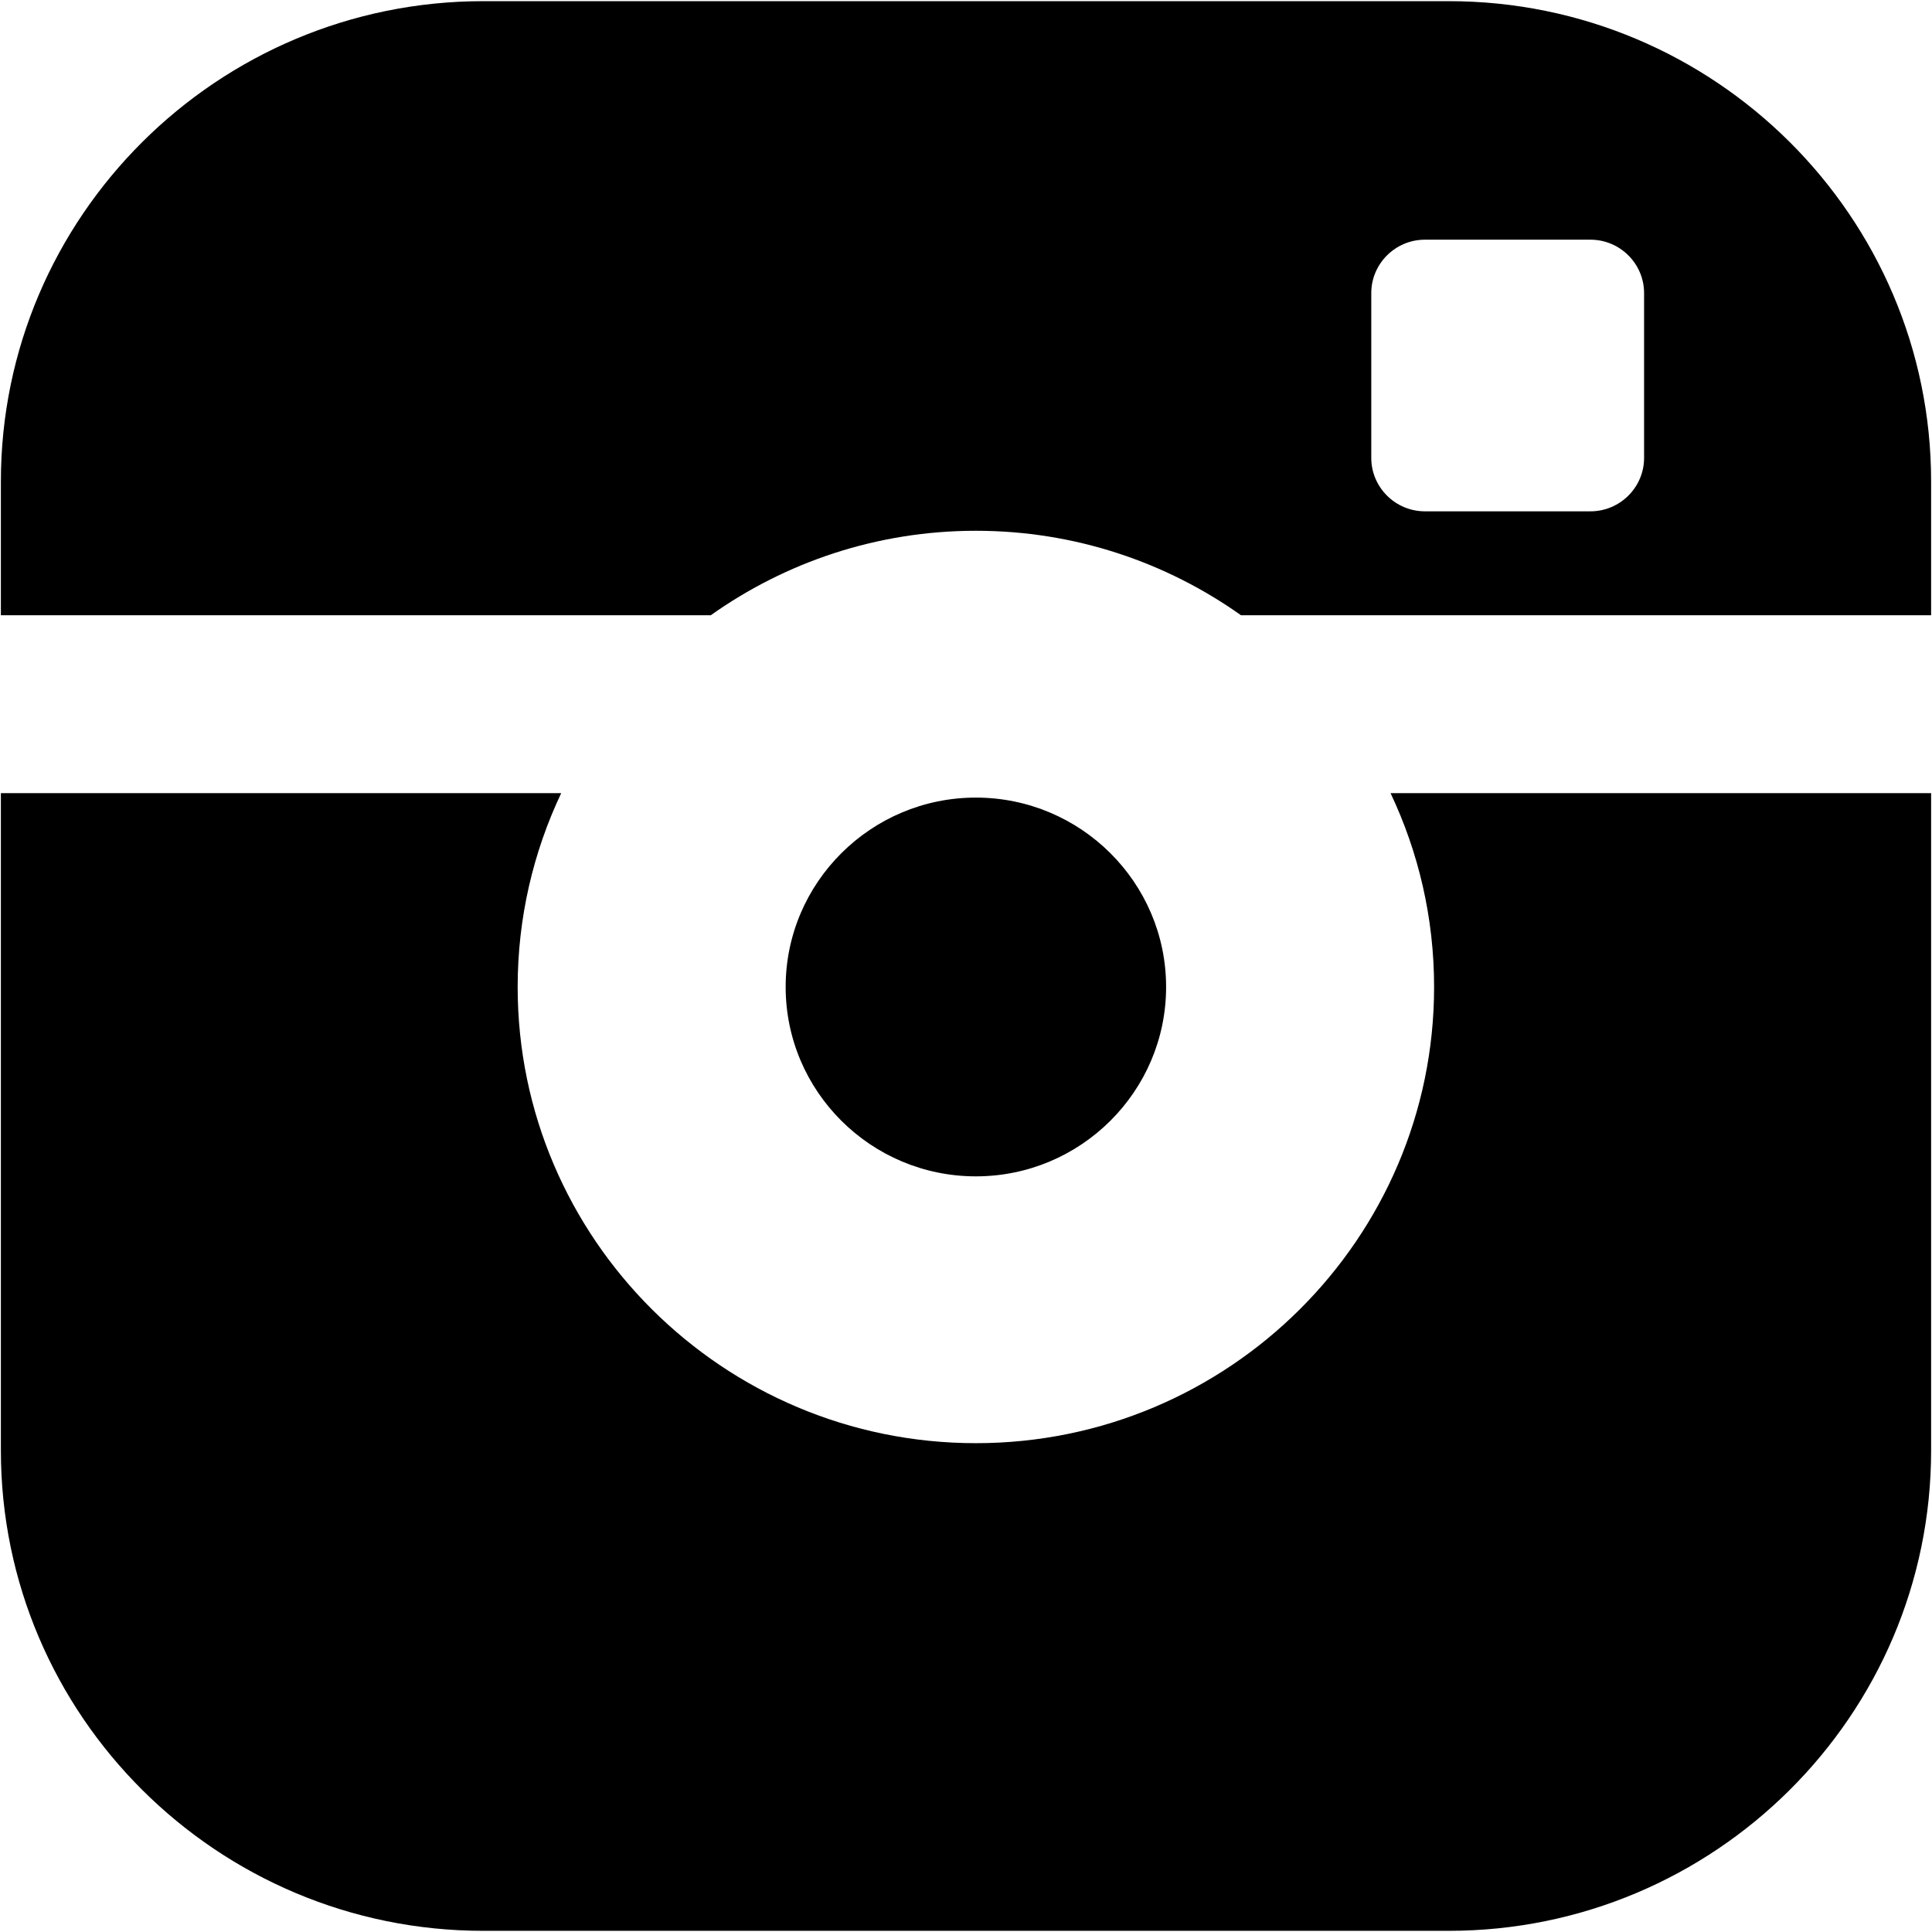
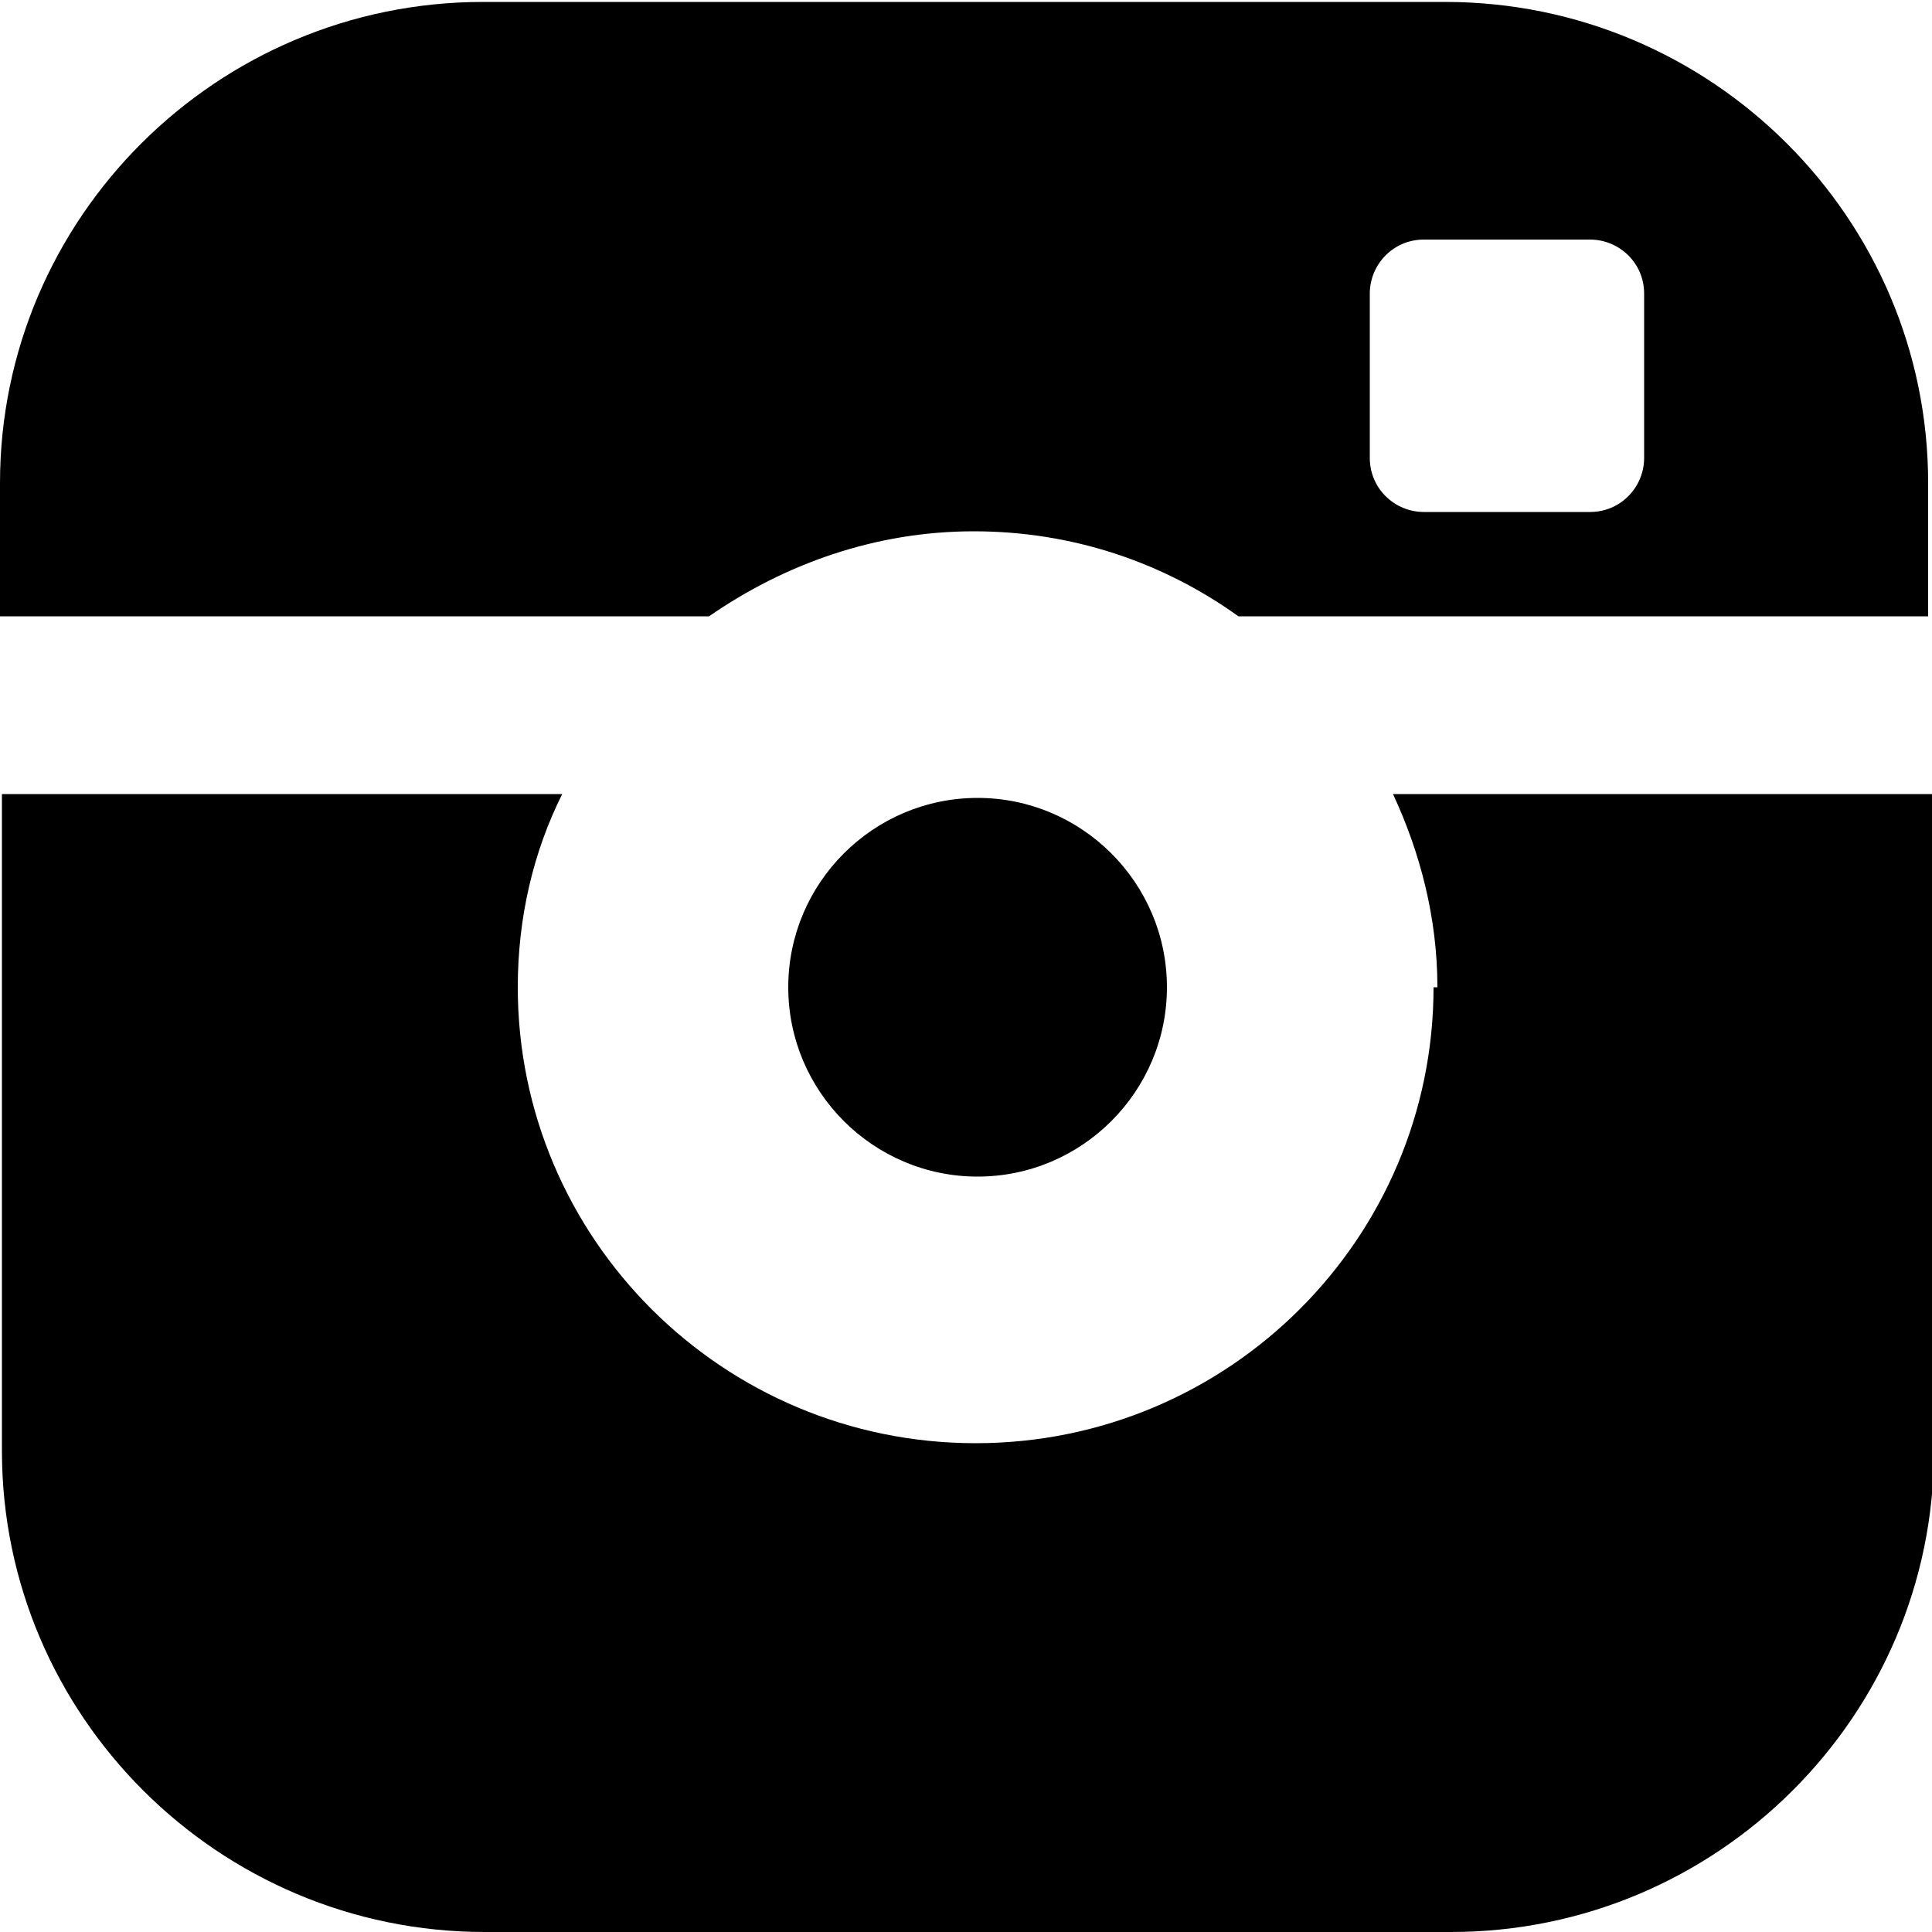
<svg xmlns="http://www.w3.org/2000/svg" width="1000" height="1000">
-   <path d="M603.575 510.854c0 -54.044 -44.172 -98.02 -98.463 -98.02 -54.285 0 -98.455 43.977 -98.455 98.02 0 54.058 44.17 98.026 98.455 98.026 54.291 0 98.463 -43.968 98.463 -98.026zm146.28 -510.252h-499.713c-137.677 0 -249.686 111.522 -249.686 248.597v69.266h367.413c38.769 -27.496 86.118 -43.739 137.243 -43.739 51.124 0 98.48 16.243 137.251 43.739h357.177v-69.266c0 -137.076 -112.009 -248.597 -249.685 -248.597zm101.12 236.435c0 15.191 -12.48 27.622 -27.743 27.622h-85.72c-15.261 0 -27.743 -12.431 -27.743 -27.622v-85.352c0 -15.19 12.481 -27.622 27.743 -27.622h85.72c15.262 0 27.743 12.43 27.743 27.622v85.352zm-108.688 273.817c0 130.215 -106.402 236.133 -237.176 236.133 -130.778 0 -237.17 -105.918 -237.17 -236.133 0 -35.848 8.11 -69.845 22.532 -100.318h-290.017v340.263c0 137.085 112.009 248.597 249.686 248.597h499.714c137.676 0 249.685 -111.513 249.685 -248.597v-340.263h-279.786c14.422 30.473 22.532 64.47 22.532 100.318z" />
+   <path d="M604 511c0-54-44-98-98-98s-98 44-98 98 44 98 98 98 98-44 98-98zm146-510h-500c-138 0-250 112-250 249v69h367c39-27 86-44 137-44s98 16 137 44h357v-69c0-137-112-249-250-249zm101 236c0 15-12 28-28 28h-86c-15 0-28-12-28-28v-85c0-15 12-28 28-28h86c15 0 28 12 28 28v85zm-109 274c0 130-106 236-237 236s-237-106-237-236c0-36 8-70 23-100h-290v340c0 137 112 249 250 249h500c138 0 250-112 250-249v-340h-280c14 30 23 64 23 100z" />
</svg>
